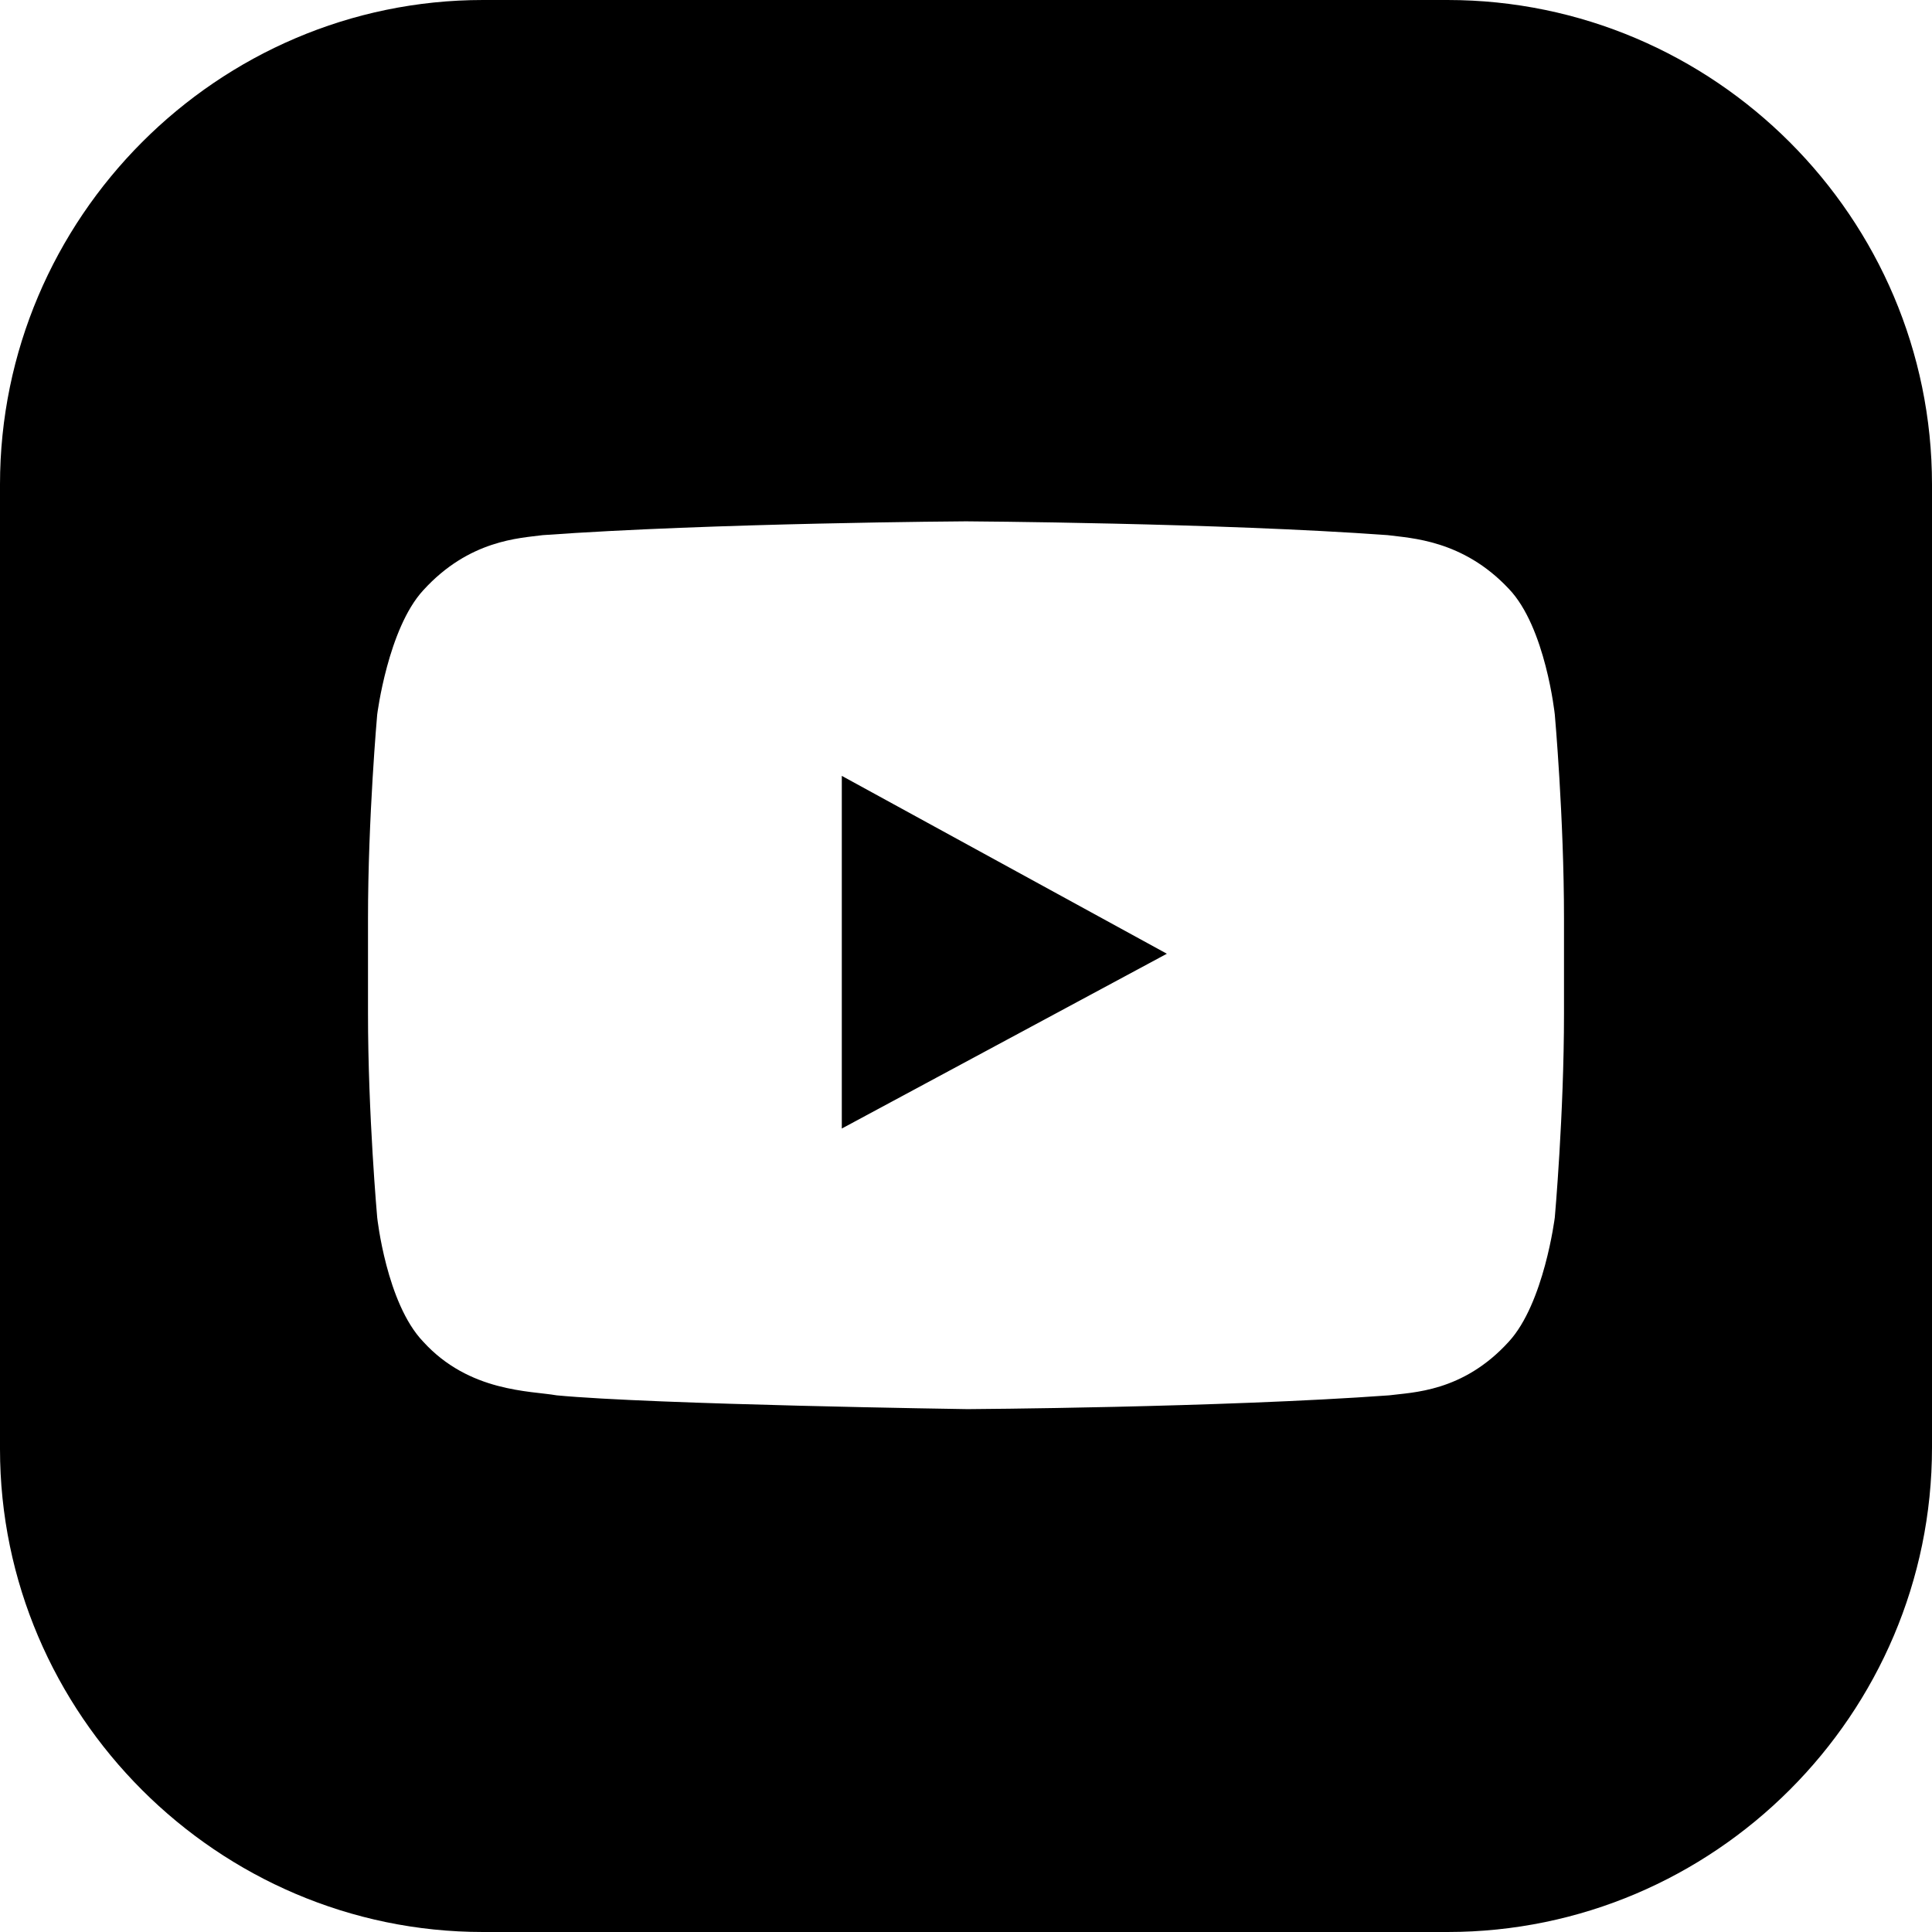
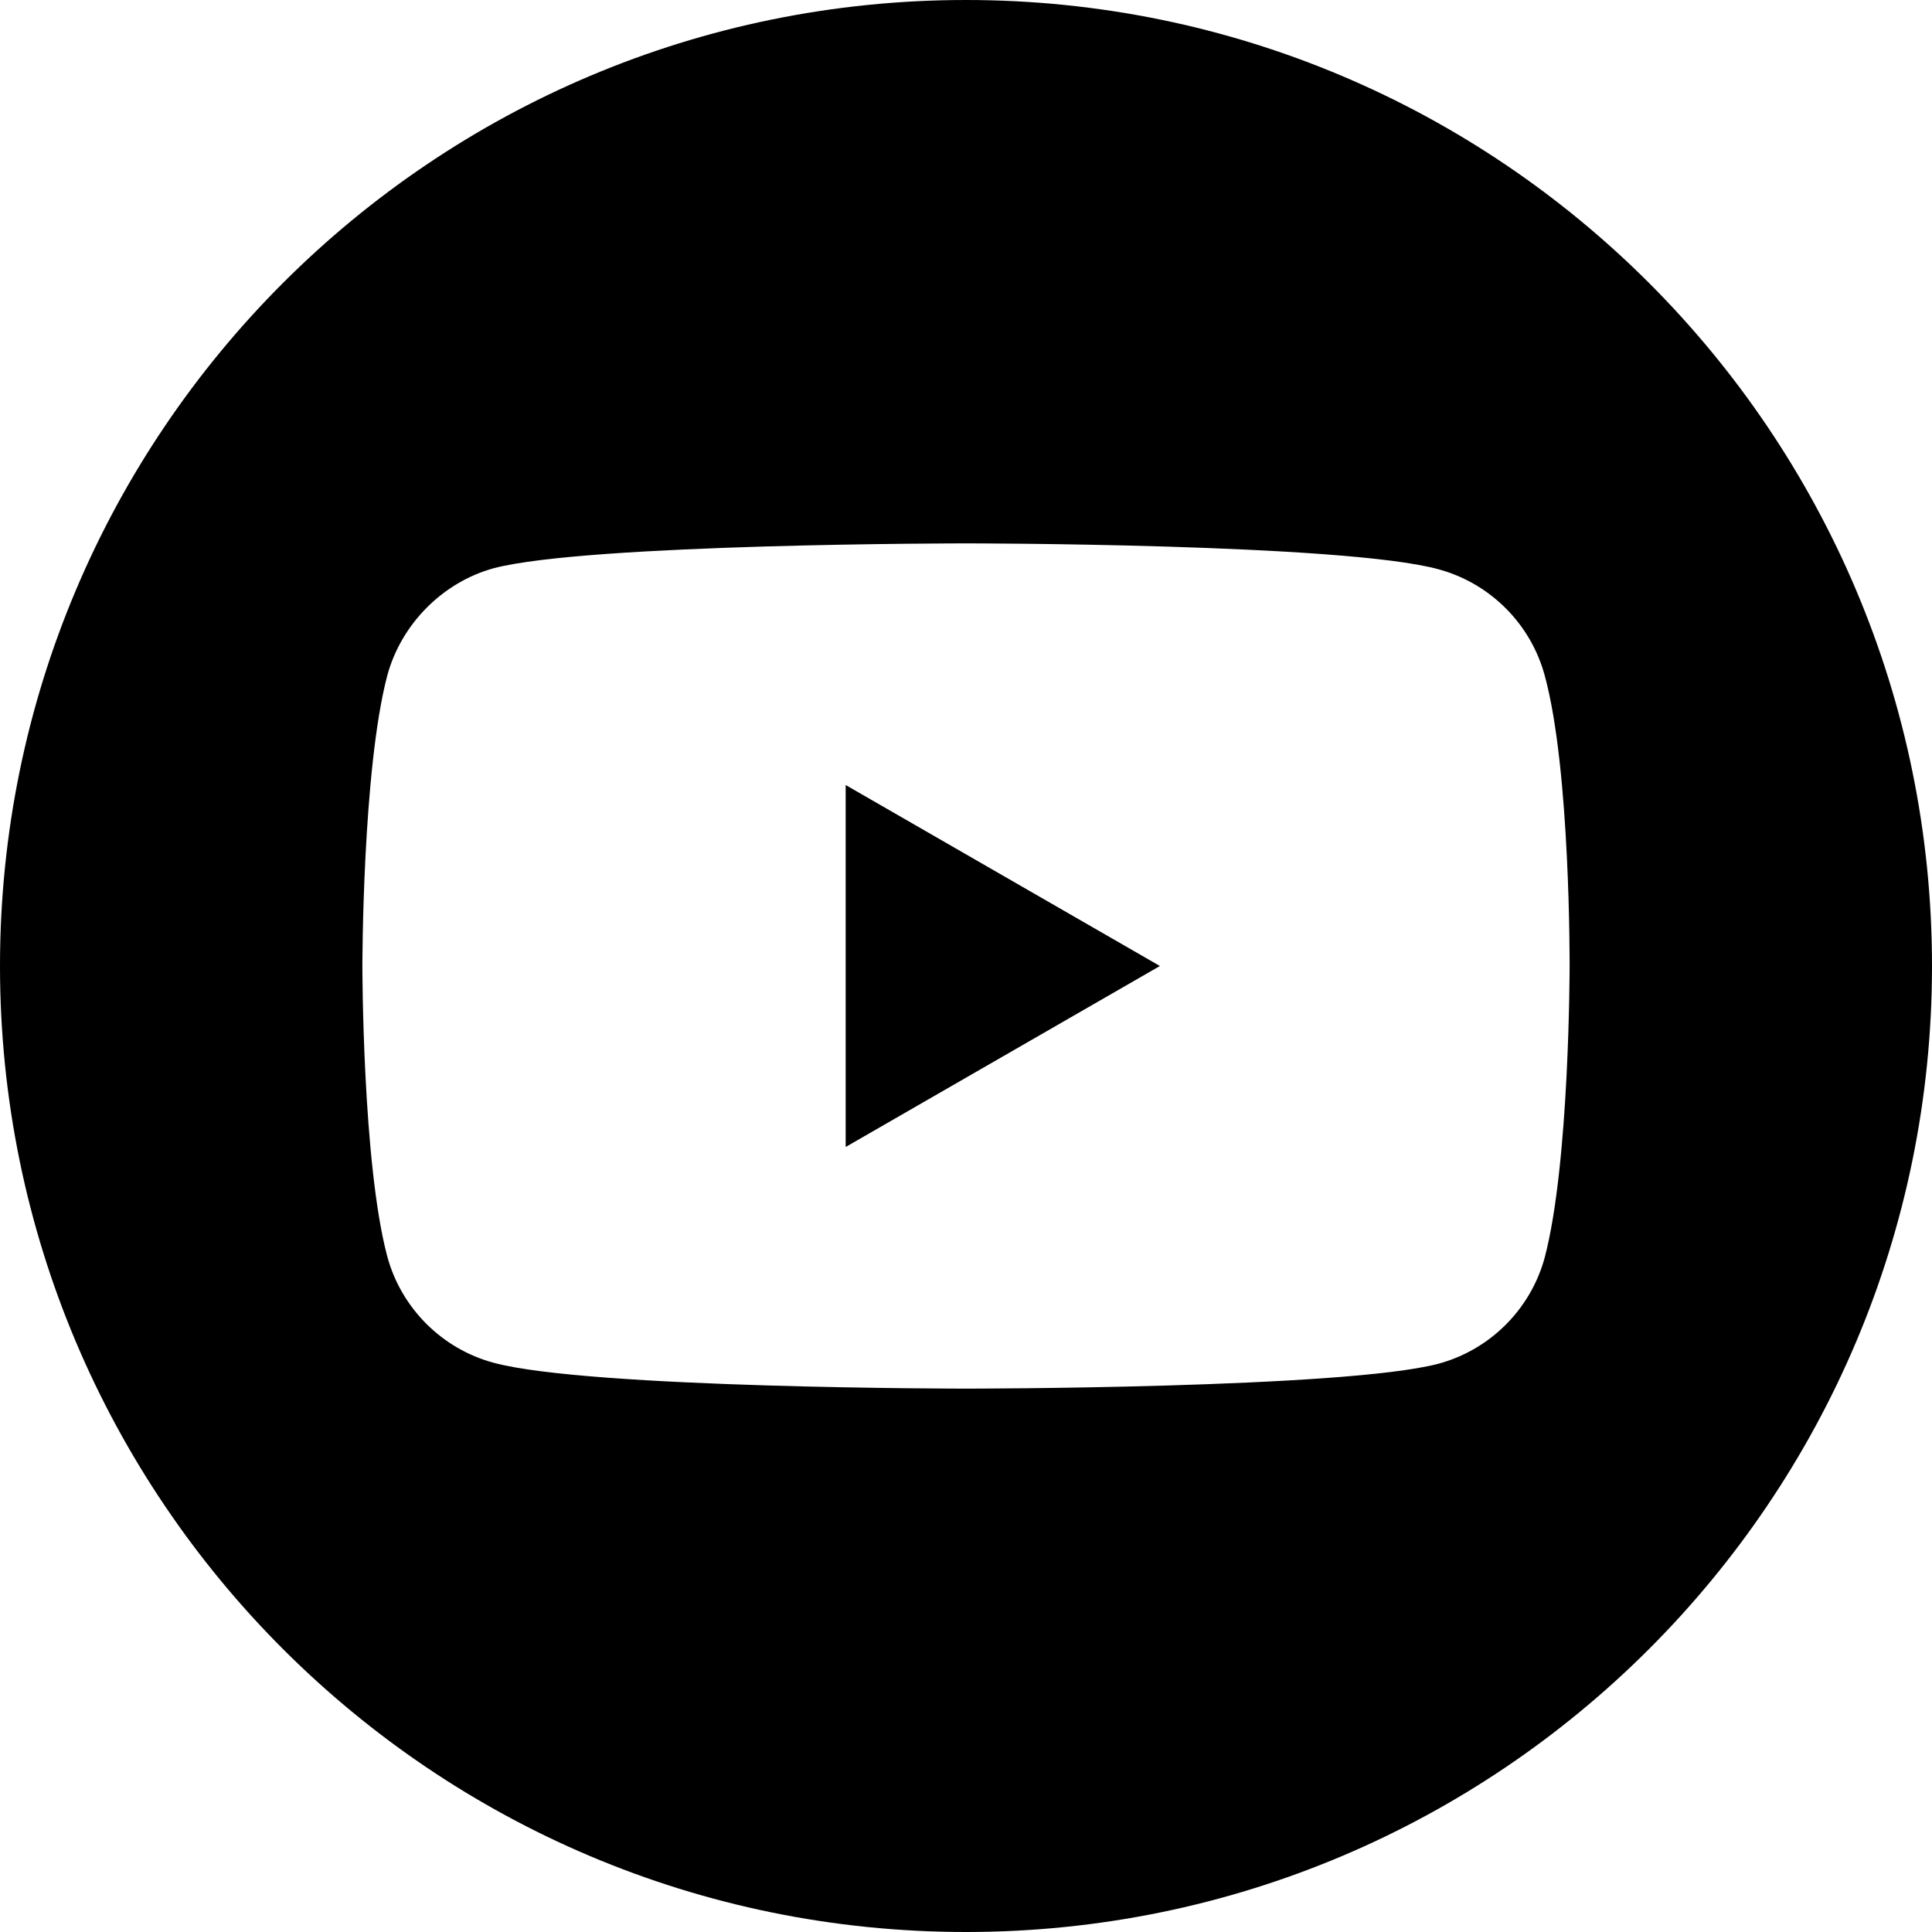
- <svg xmlns="http://www.w3.org/2000/svg" version="1.1" id="Layer_1" x="0px" y="0px" viewBox="0 0 504 504" style="enable-background:new 0 0 504 504;" xml:space="preserve">
-   <g>
-     <g>
-       <polygon points="219.6,202.4 219.6,294.4 304.4,248.8   " />
-     </g>
-   </g>
-   <g>
-     <g>
-       <path d="M377.6,0H126C56.8,0,0,56.8,0,126.4V378c0,69.2,56.8,126,126,126h251.6c69.6,0,126.4-56.8,126.4-126.4V126.4    C504,56.8,447.2,0,377.6,0z M408,264.4c0,26.4-2.4,53.2-2.4,53.2s-2.8,22.4-12,32.4c-12,13.2-25.2,13.2-31.2,14    c-44,3.2-110,3.6-110,3.6s-82-1.2-107.2-3.6c-6.8-1.2-22.8-0.8-34.8-14c-9.6-10-12-32.4-12-32.4S96,290.8,96,264.4v-24.8    c0-26.4,2.4-53.2,2.4-53.2s2.8-22.4,12-32.4c12-13.2,25.2-13.6,31.2-14.4C186,136.4,252,136,252,136s66,0.4,110,3.6    c6,0.8,19.6,1.2,31.6,14c9.6,10,12,32.8,12,32.8s2.4,26.8,2.4,53.2V264.4z" />
-     </g>
-   </g>
-   <g>
- </g>
-   <g>
- </g>
-   <g>
- </g>
-   <g>
- </g>
-   <g>
- </g>
-   <g>
- </g>
-   <g>
- </g>
-   <g>
- </g>
-   <g>
- </g>
-   <g>
- </g>
-   <g>
- </g>
-   <g>
- </g>
-   <g>
- </g>
-   <g>
- </g>
-   <g>
- </g>
+ <svg xmlns="http://www.w3.org/2000/svg" height="512pt" viewBox="0 0 512 512" width="512pt">
+   <path d="m224.113 303.961 83.273-47.961-83.273-47.961zm0 0" />
+   <path d="m256 0c-141.363 0-256 114.637-256 256s114.637 256 256 256 256-114.637 256-256-114.637-256-256-256zm159.961 256.262s0 51.918-6.586 76.953c-3.691 13.703-14.496 24.508-28.199 28.195-25.035 6.59-125.176 6.59-125.176 6.59s-99.879 0-125.176-6.852c-13.703-3.688-24.508-14.496-28.199-28.199-6.59-24.77-6.59-76.949-6.59-76.949s0-51.914 6.59-76.949c3.688-13.703 14.758-24.773 28.199-28.461 25.035-6.59 125.176-6.59 125.176-6.59s100.141 0 125.176 6.852c13.703 3.688 24.508 14.496 28.199 28.199 6.852 25.035 6.586 77.211 6.586 77.211zm0 0" />
</svg>
